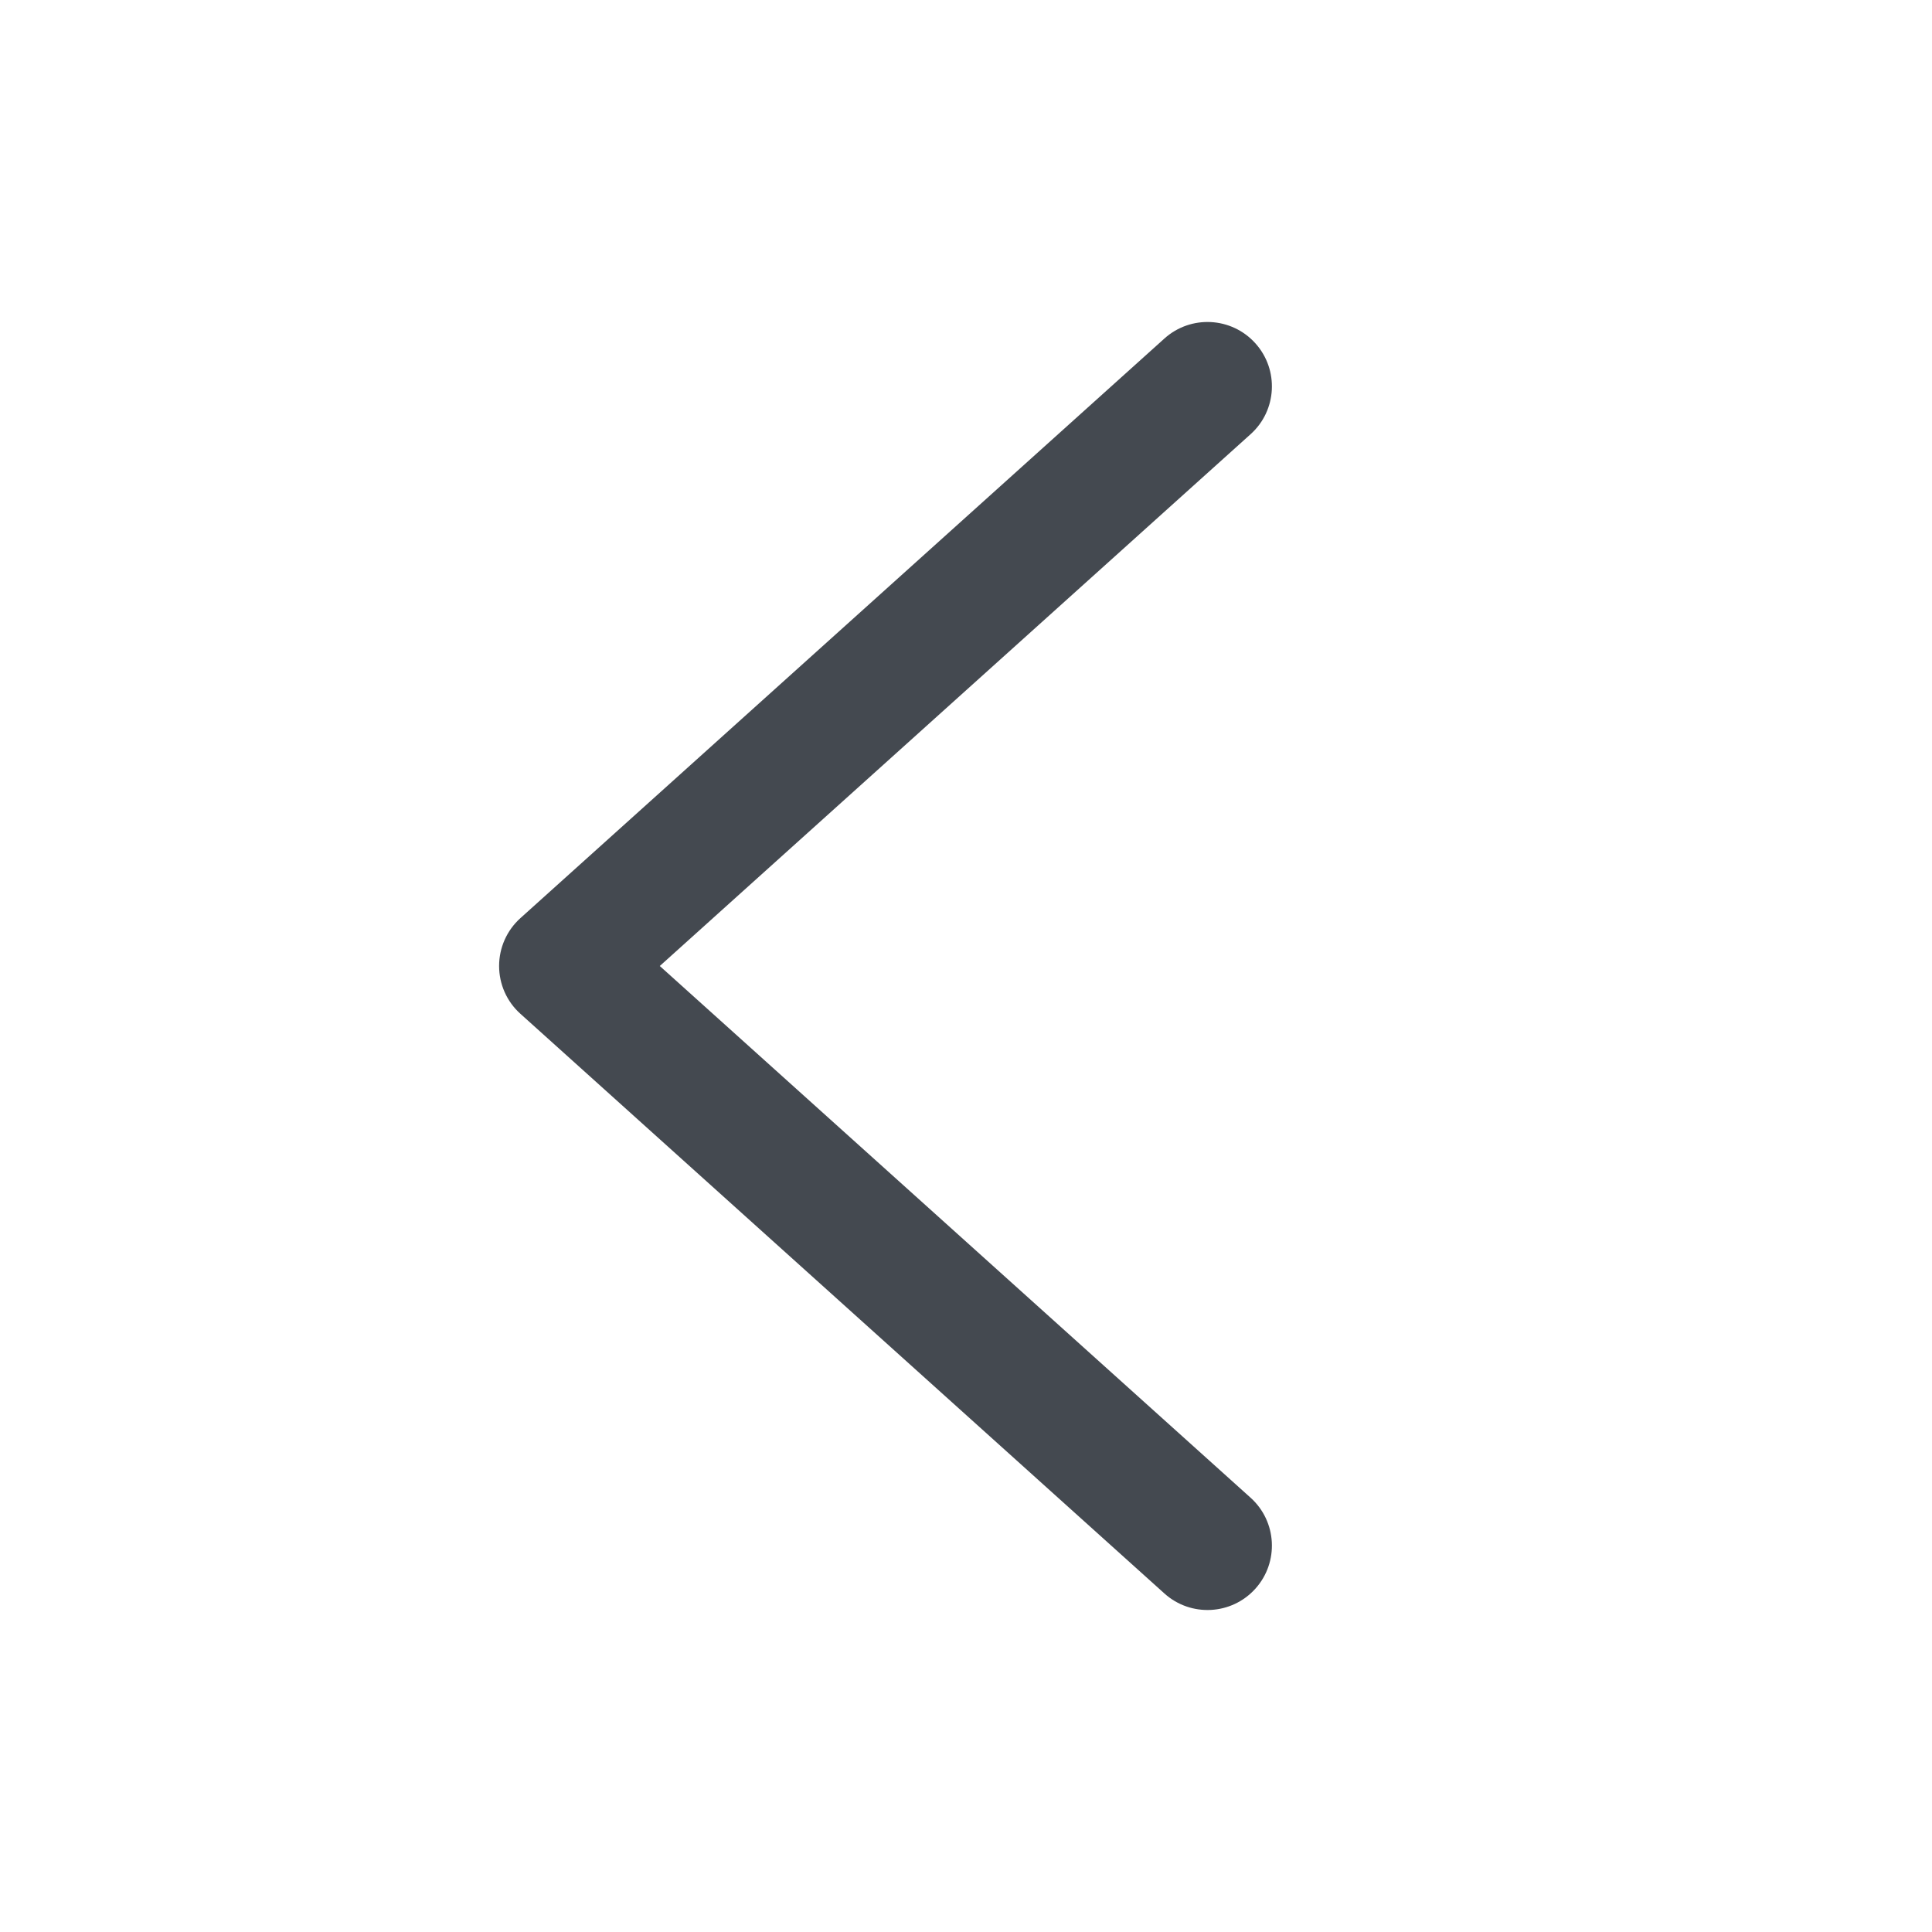
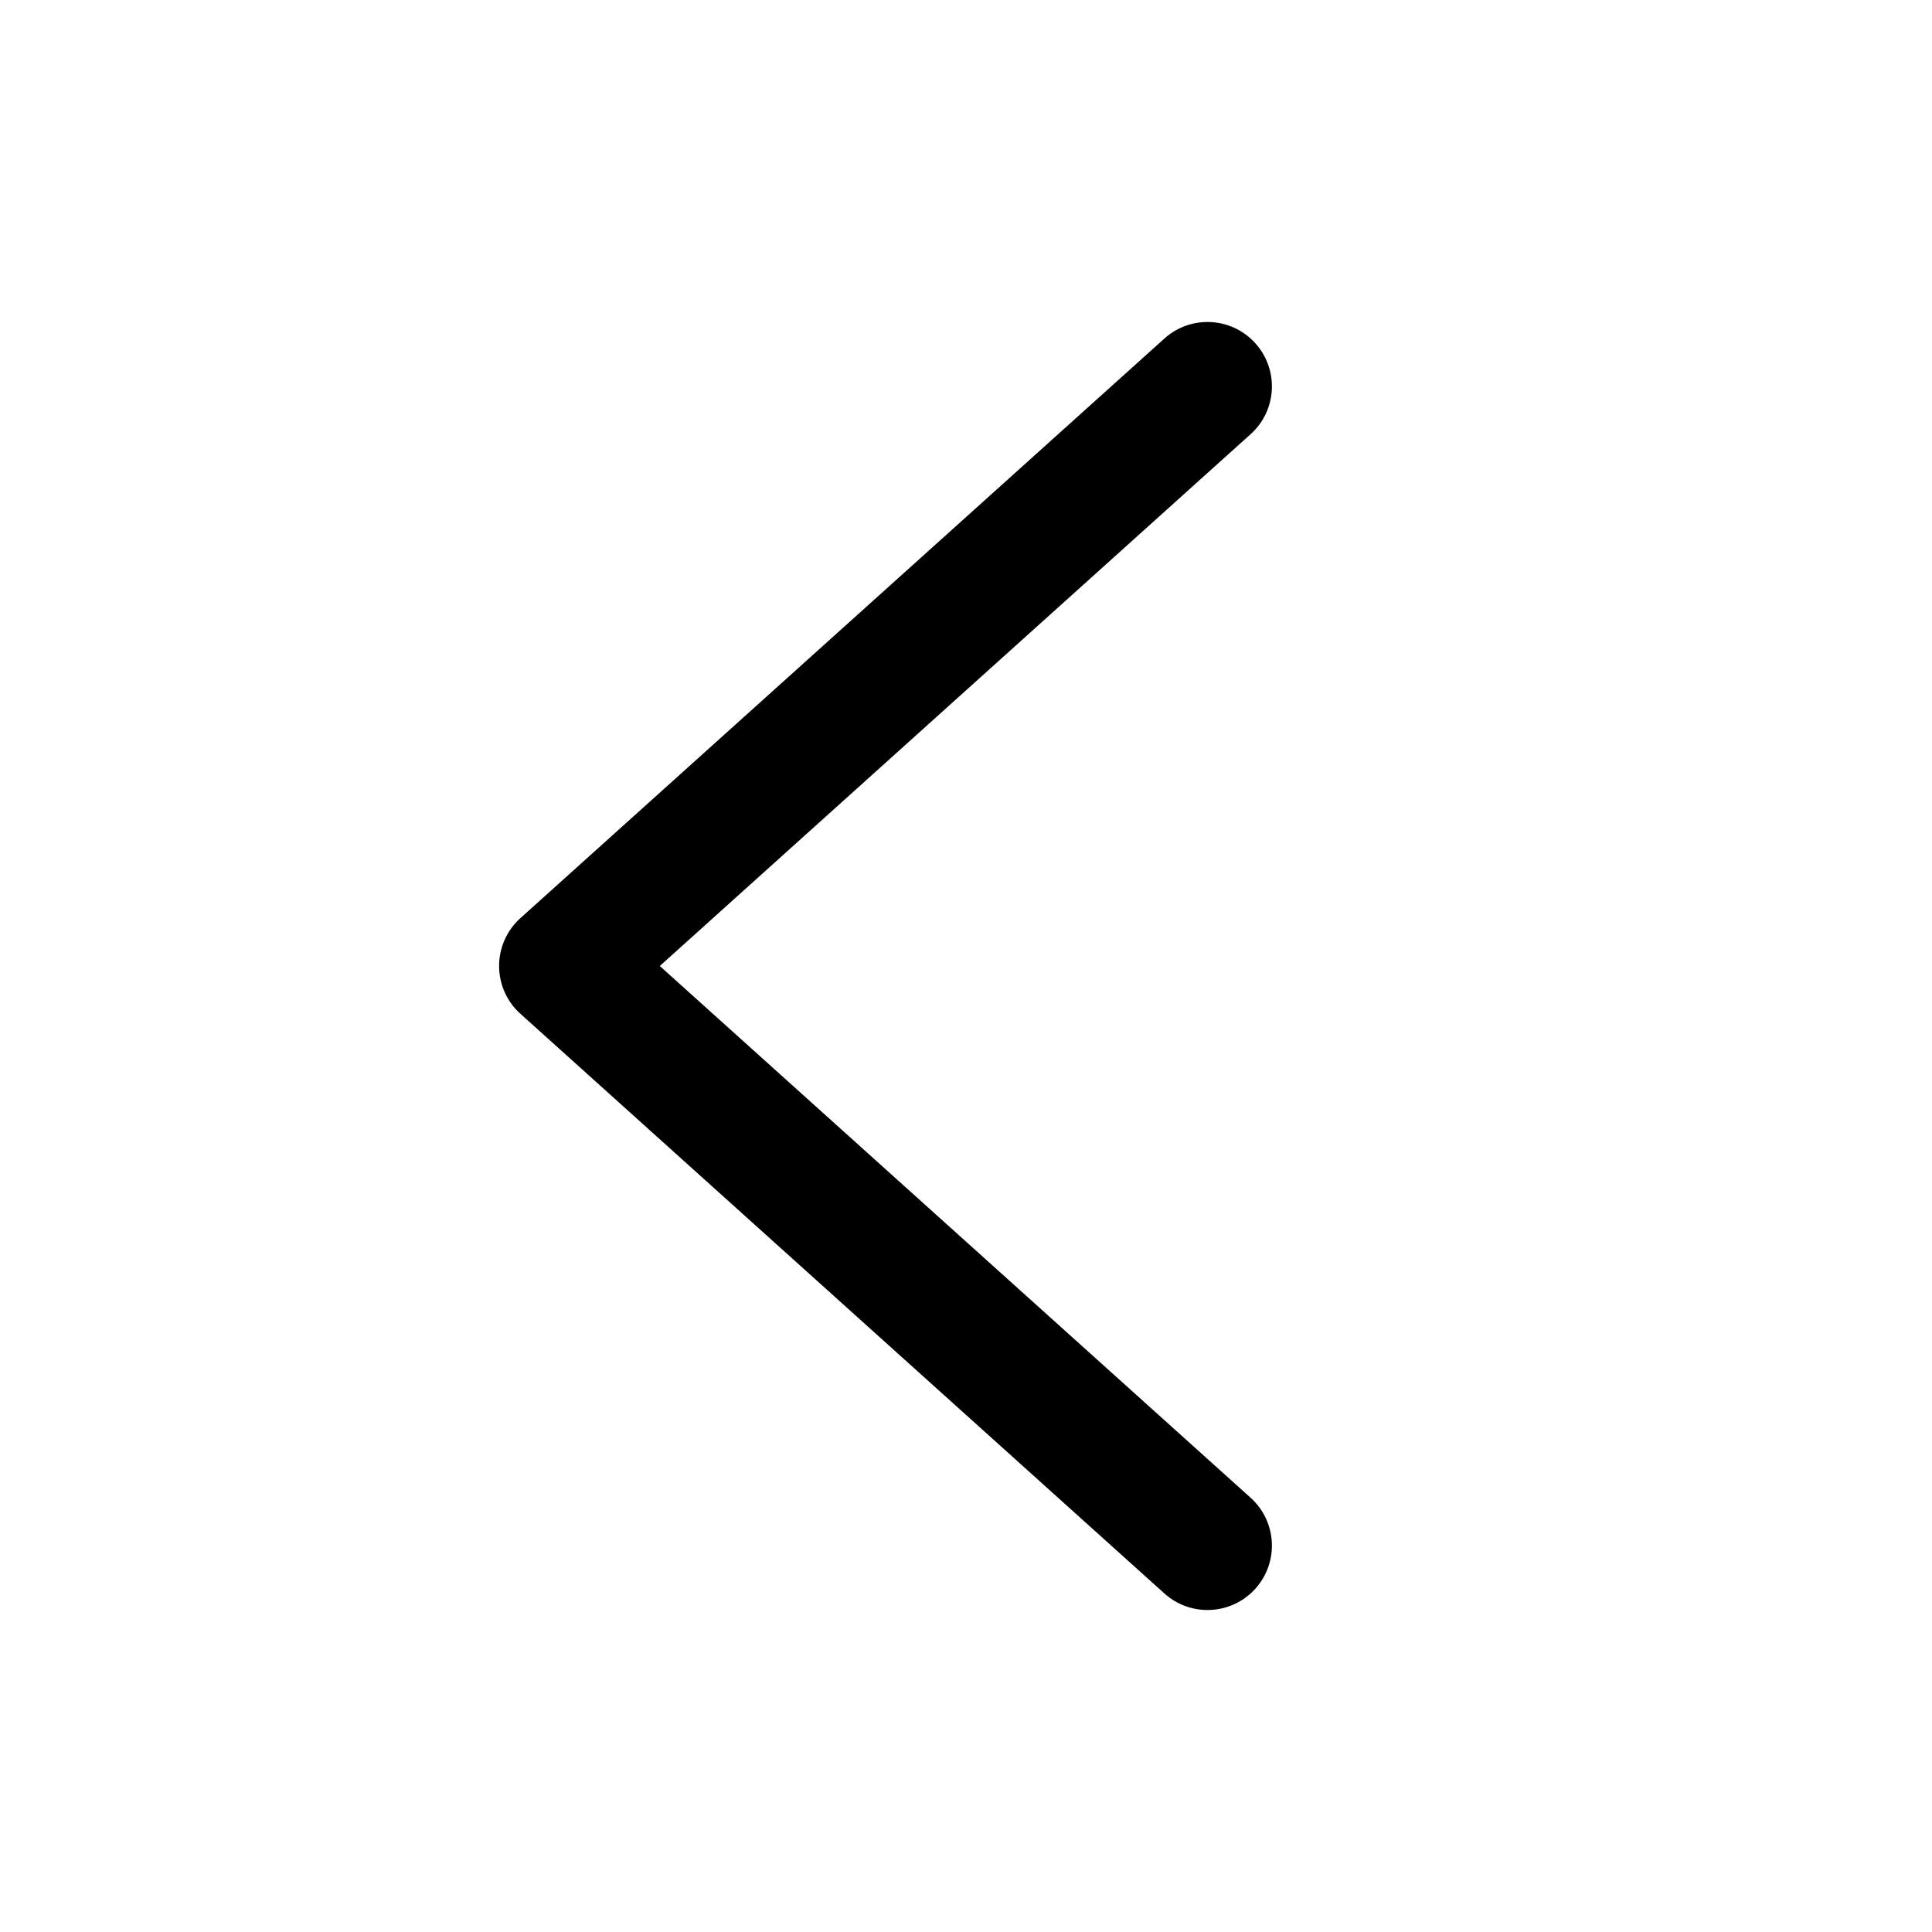
<svg xmlns="http://www.w3.org/2000/svg" width="24" height="24" viewBox="0 0 24 24" fill="none">
  <g id="icon/arrow-left">
-     <path id="Vector" fill-rule="evenodd" clip-rule="evenodd" d="M15.595 19.735C15.299 20.064 14.793 20.09 14.465 19.795L6.465 12.594C6.296 12.443 6.2 12.226 6.2 12C6.2 11.773 6.296 11.557 6.465 11.405L14.465 4.205C14.793 3.91 15.299 3.936 15.595 4.265C15.89 4.593 15.864 5.099 15.535 5.394L8.196 12L15.535 18.605C15.864 18.901 15.89 19.407 15.595 19.735Z" fill="#444950" />
+     <path id="Vector" fill-rule="evenodd" clip-rule="evenodd" d="M15.595 19.735C15.299 20.064 14.793 20.09 14.465 19.795L6.465 12.594C6.296 12.443 6.2 12.226 6.2 12C6.2 11.773 6.296 11.557 6.465 11.405L14.465 4.205C14.793 3.91 15.299 3.936 15.595 4.265C15.89 4.593 15.864 5.099 15.535 5.394L8.196 12L15.535 18.605C15.864 18.901 15.89 19.407 15.595 19.735Z" fill="currentColor" />
  </g>
</svg>
